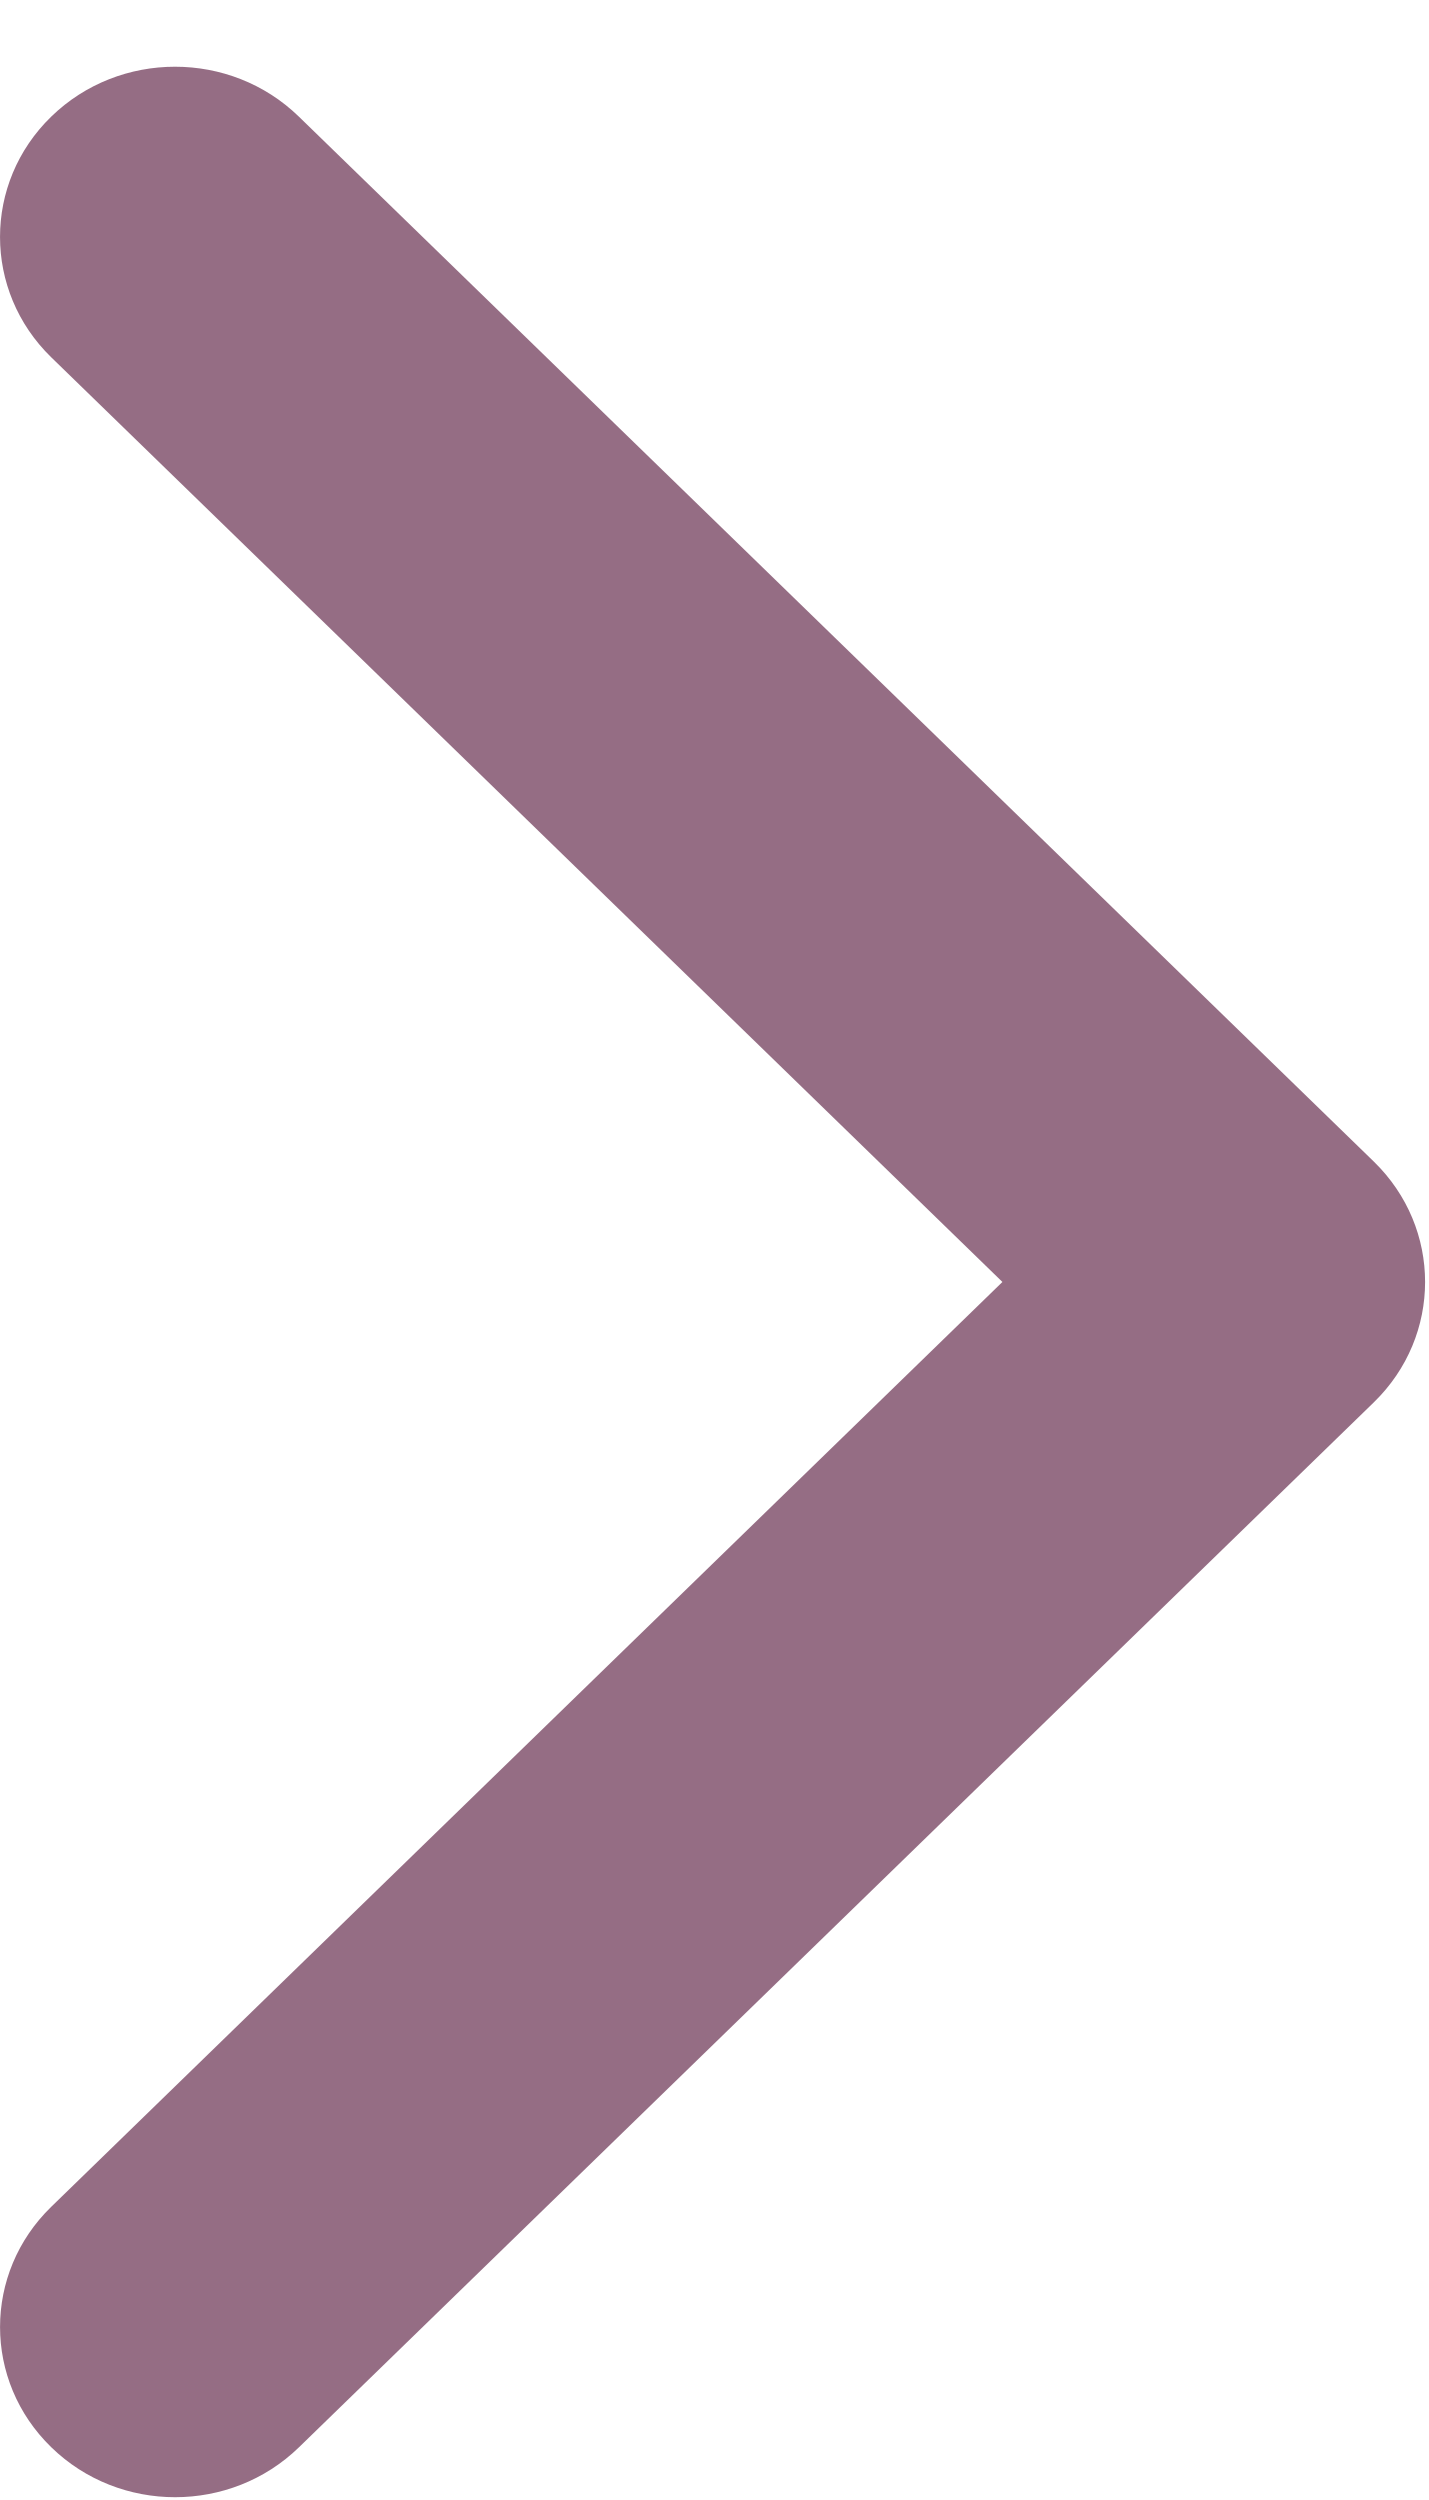
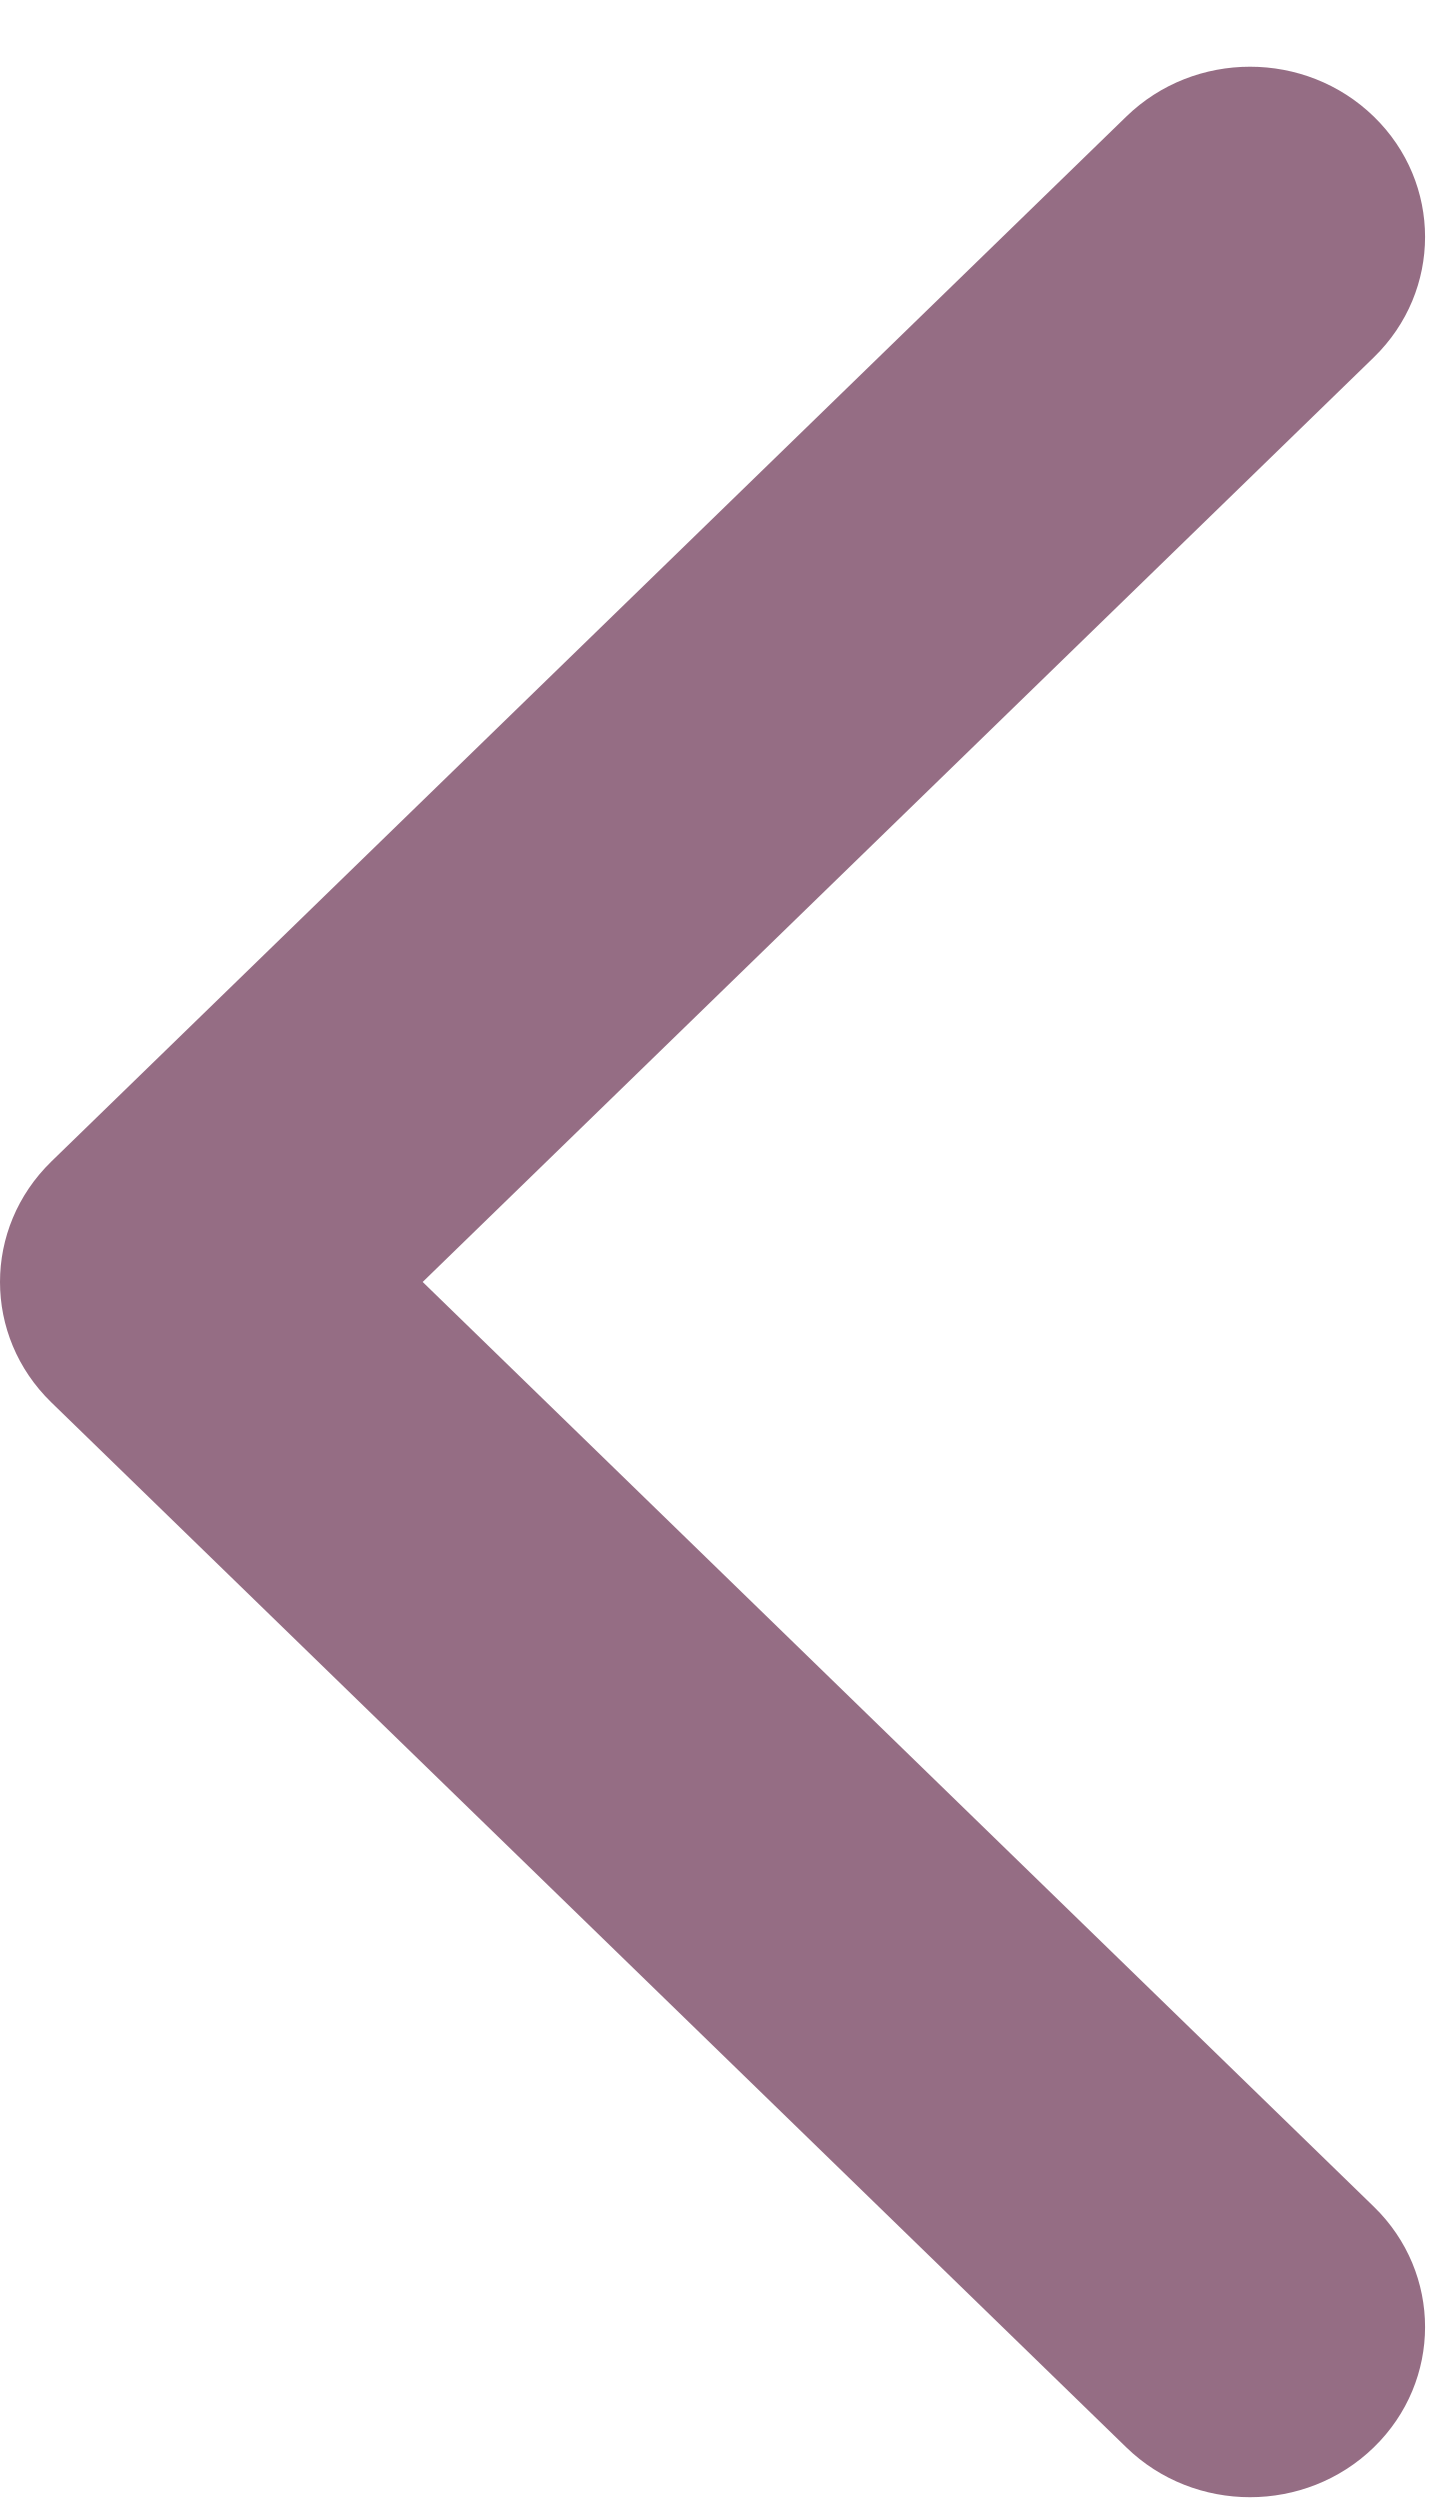
<svg xmlns="http://www.w3.org/2000/svg" width="16" height="28" viewBox="0 0 16 28" fill="none">
-   <path d="M15.387 13.01L3.347 1.306C2.581 0.561 1.34 0.561 0.574 1.306C-0.191 2.05 -0.191 3.257 0.574 4.002L11.227 14.358L0.575 24.715C-0.191 25.459 -0.191 26.666 0.575 27.41C1.34 28.155 2.582 28.155 3.348 27.41L15.387 15.706C15.77 15.333 15.961 14.846 15.961 14.358C15.961 13.87 15.77 13.383 15.387 13.01Z" fill="#956D84" />
+   <path d="M0.574 13.01L12.614 1.306C13.38 0.561 14.621 0.561 15.387 1.306C16.152 2.05 16.152 3.257 15.387 4.002L4.734 14.358L15.387 24.715C16.152 25.459 16.152 26.666 15.387 27.41C14.621 28.155 13.379 28.155 12.614 27.41L0.574 15.706C0.191 15.333 0 14.846 0 14.358C0 13.87 0.192 13.383 0.574 13.01Z" fill="#956D84" />
</svg>
